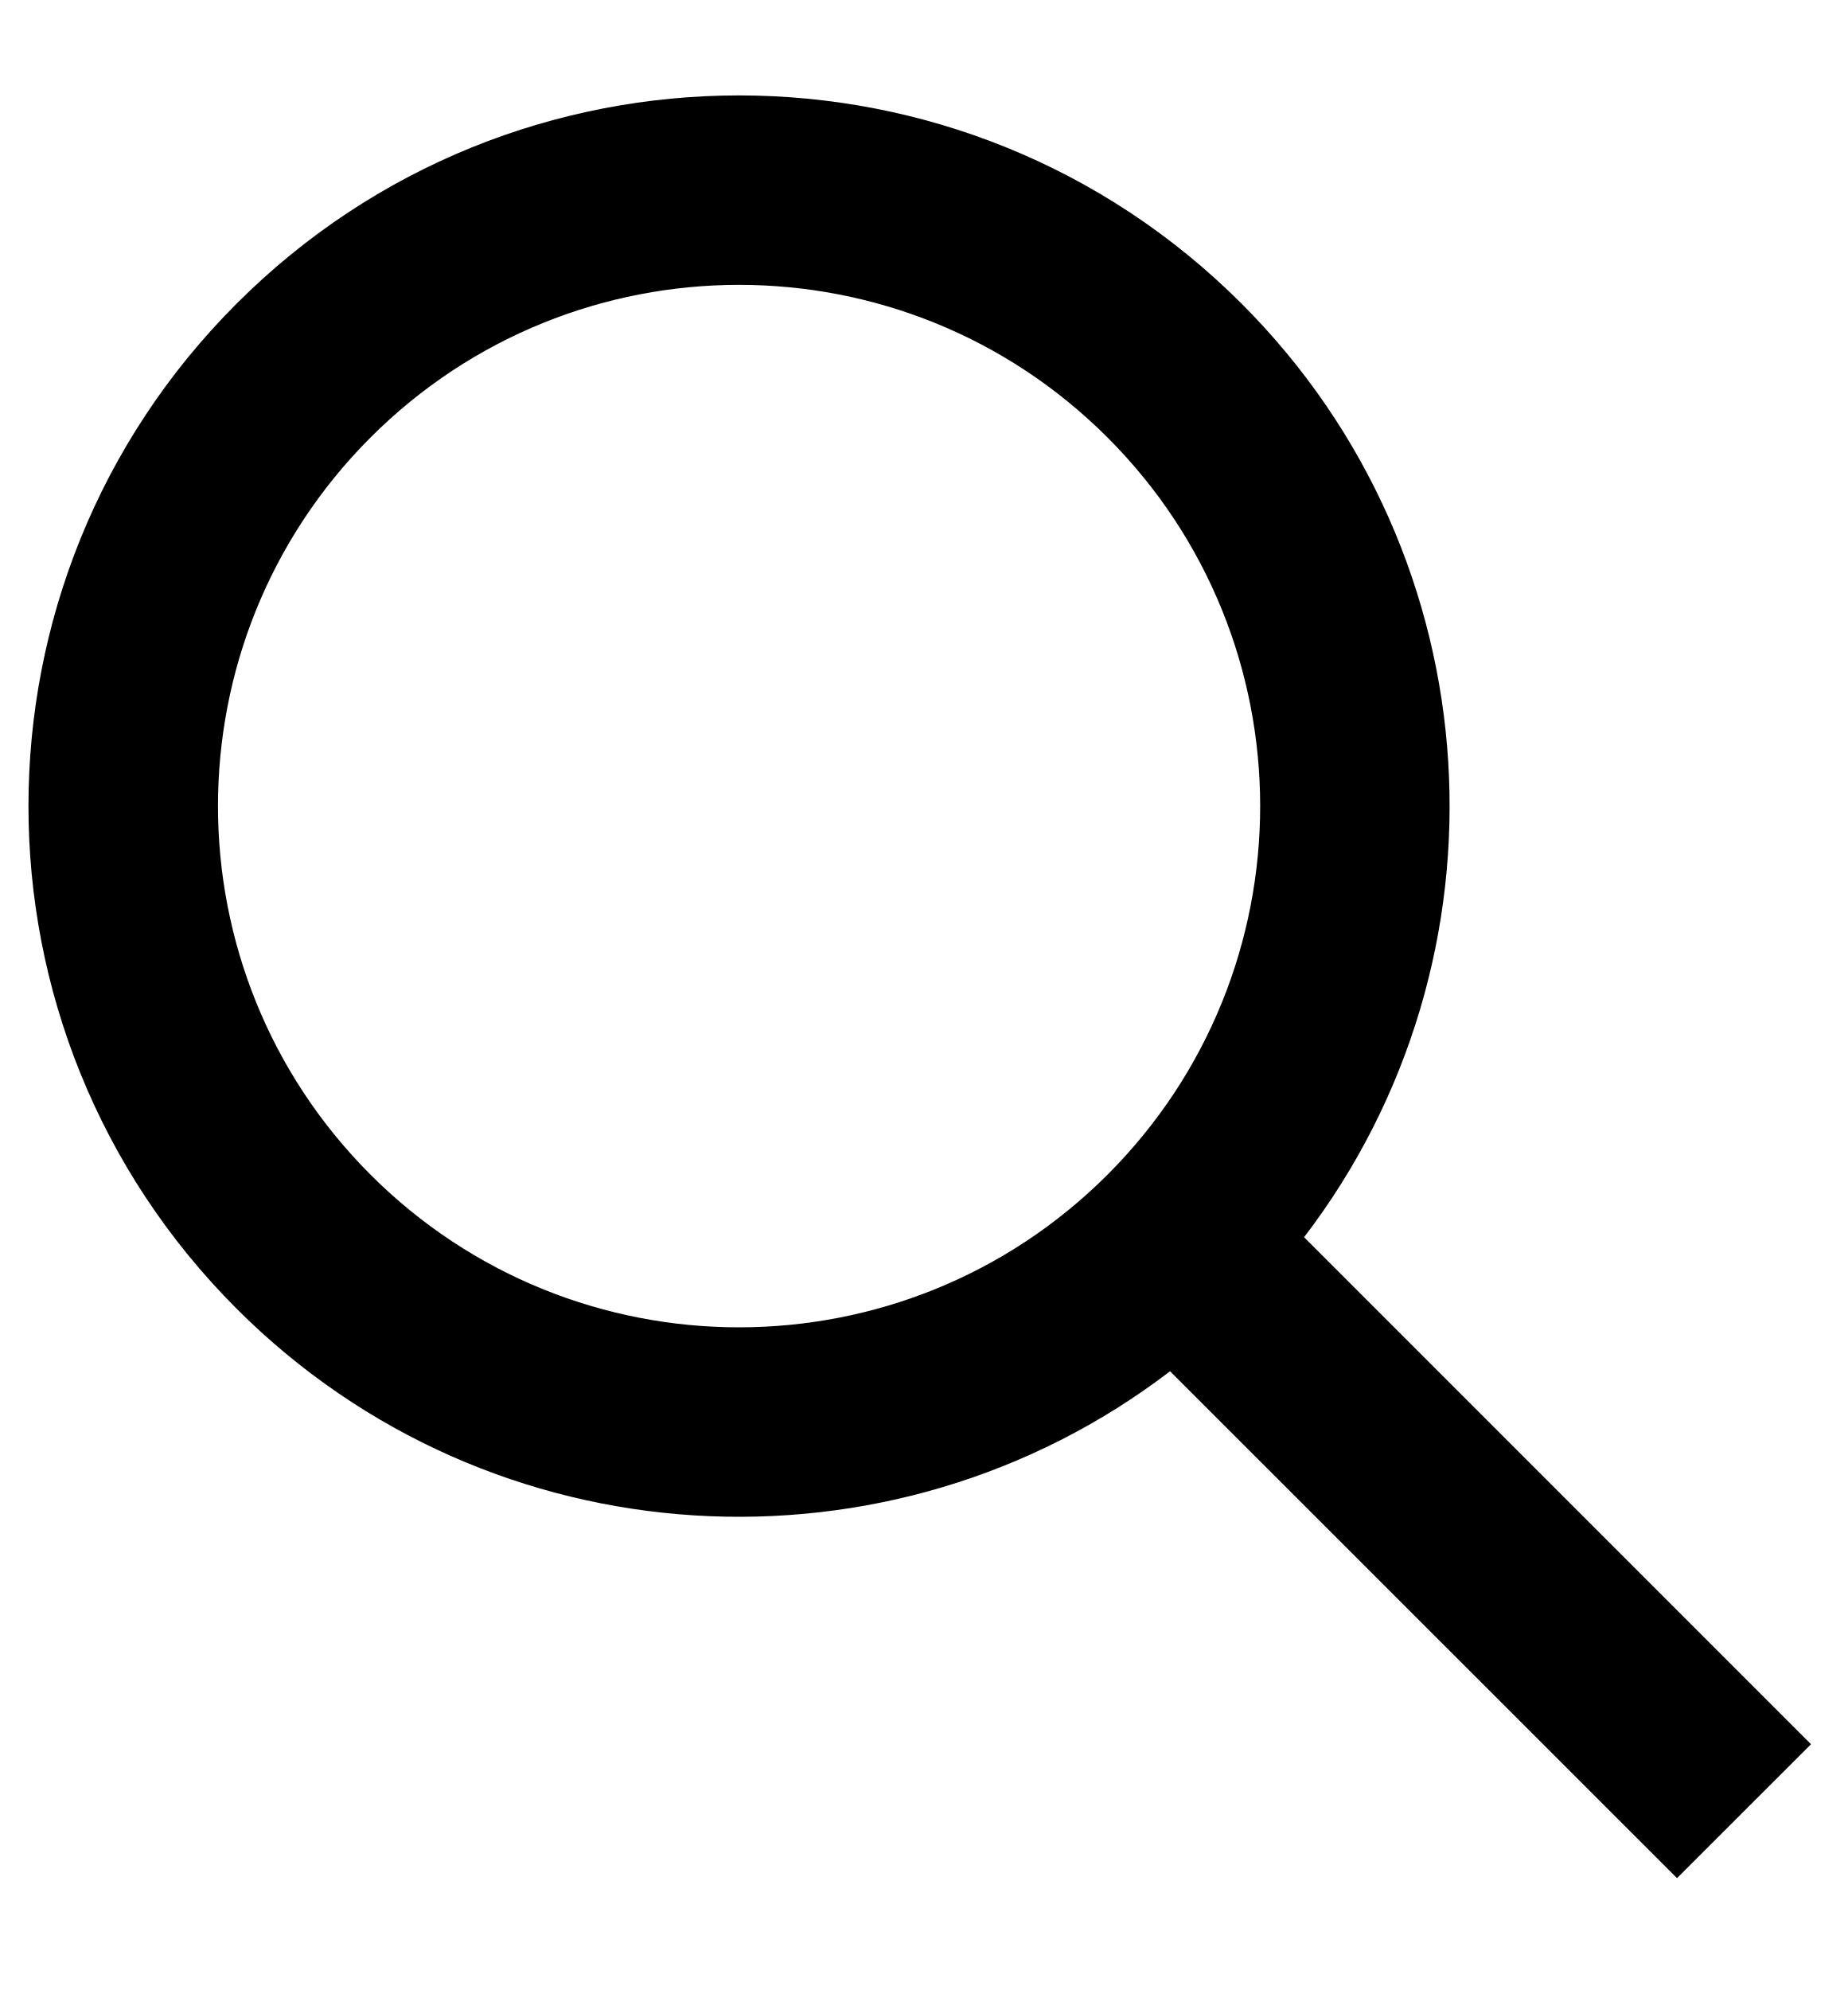
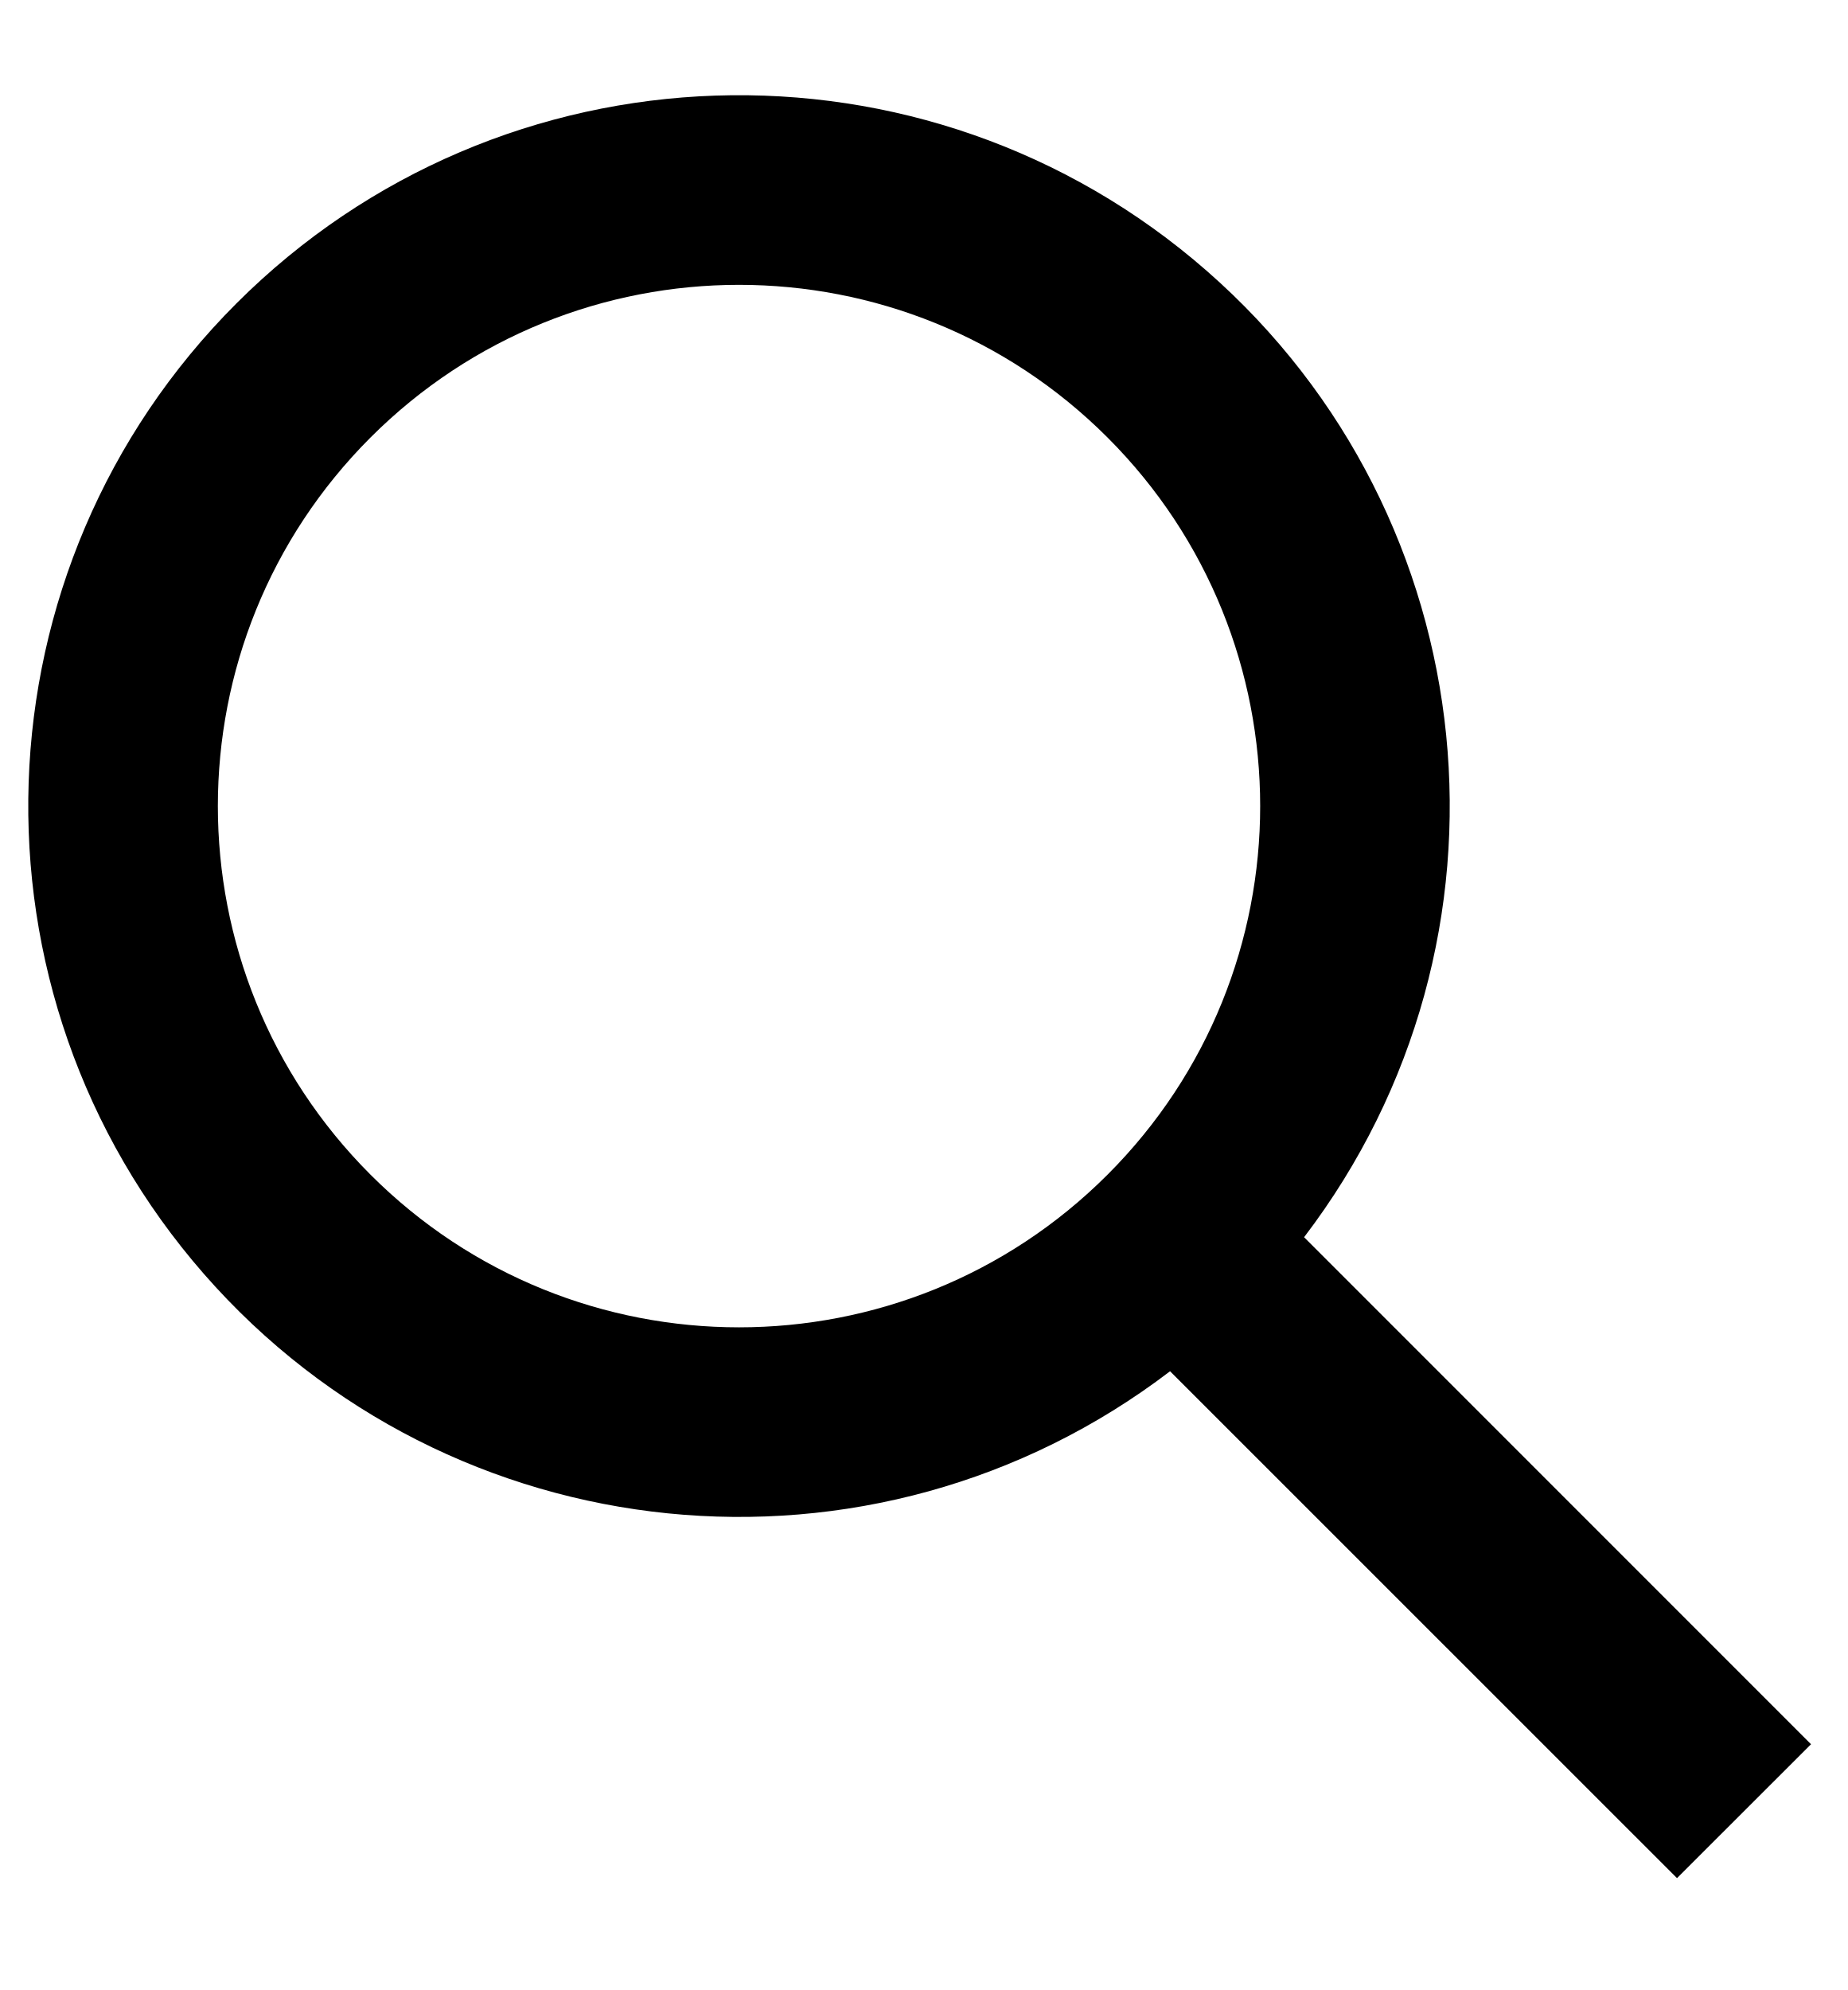
- <svg xmlns="http://www.w3.org/2000/svg" width="13" height="14" viewBox="0 0 13 14" fill="none">
-   <path fill-rule="evenodd" clip-rule="evenodd" d="M7.793 8.264C6.361 9.696 4.039 9.696 2.607 8.264C1.176 6.832 1.176 4.51 2.607 3.078C4.039 1.646 6.361 1.646 7.793 3.078C9.225 4.51 9.225 6.832 7.793 8.264ZM8.233 9.647C6.273 11.146 3.457 10.999 1.665 9.207C-0.288 7.254 -0.288 4.088 1.665 2.136C3.617 0.183 6.783 0.183 8.736 2.136C10.528 3.928 10.675 6.744 9.176 8.704L12.743 12.271L11.8 13.213L8.233 9.647Z" fill="black" />
+ <svg xmlns="http://www.w3.org/2000/svg" width="13" height="14" fill="none">
+   <path fill="#000" fill-rule="evenodd" d="M7.793 8.264a3.667 3.667 0 1 1-5.186-5.186 3.667 3.667 0 0 1 5.186 5.186Zm.44 1.383a5.001 5.001 0 1 1 .943-.943l3.567 3.567-.943.942-3.567-3.566Z" clip-rule="evenodd" />
</svg>
